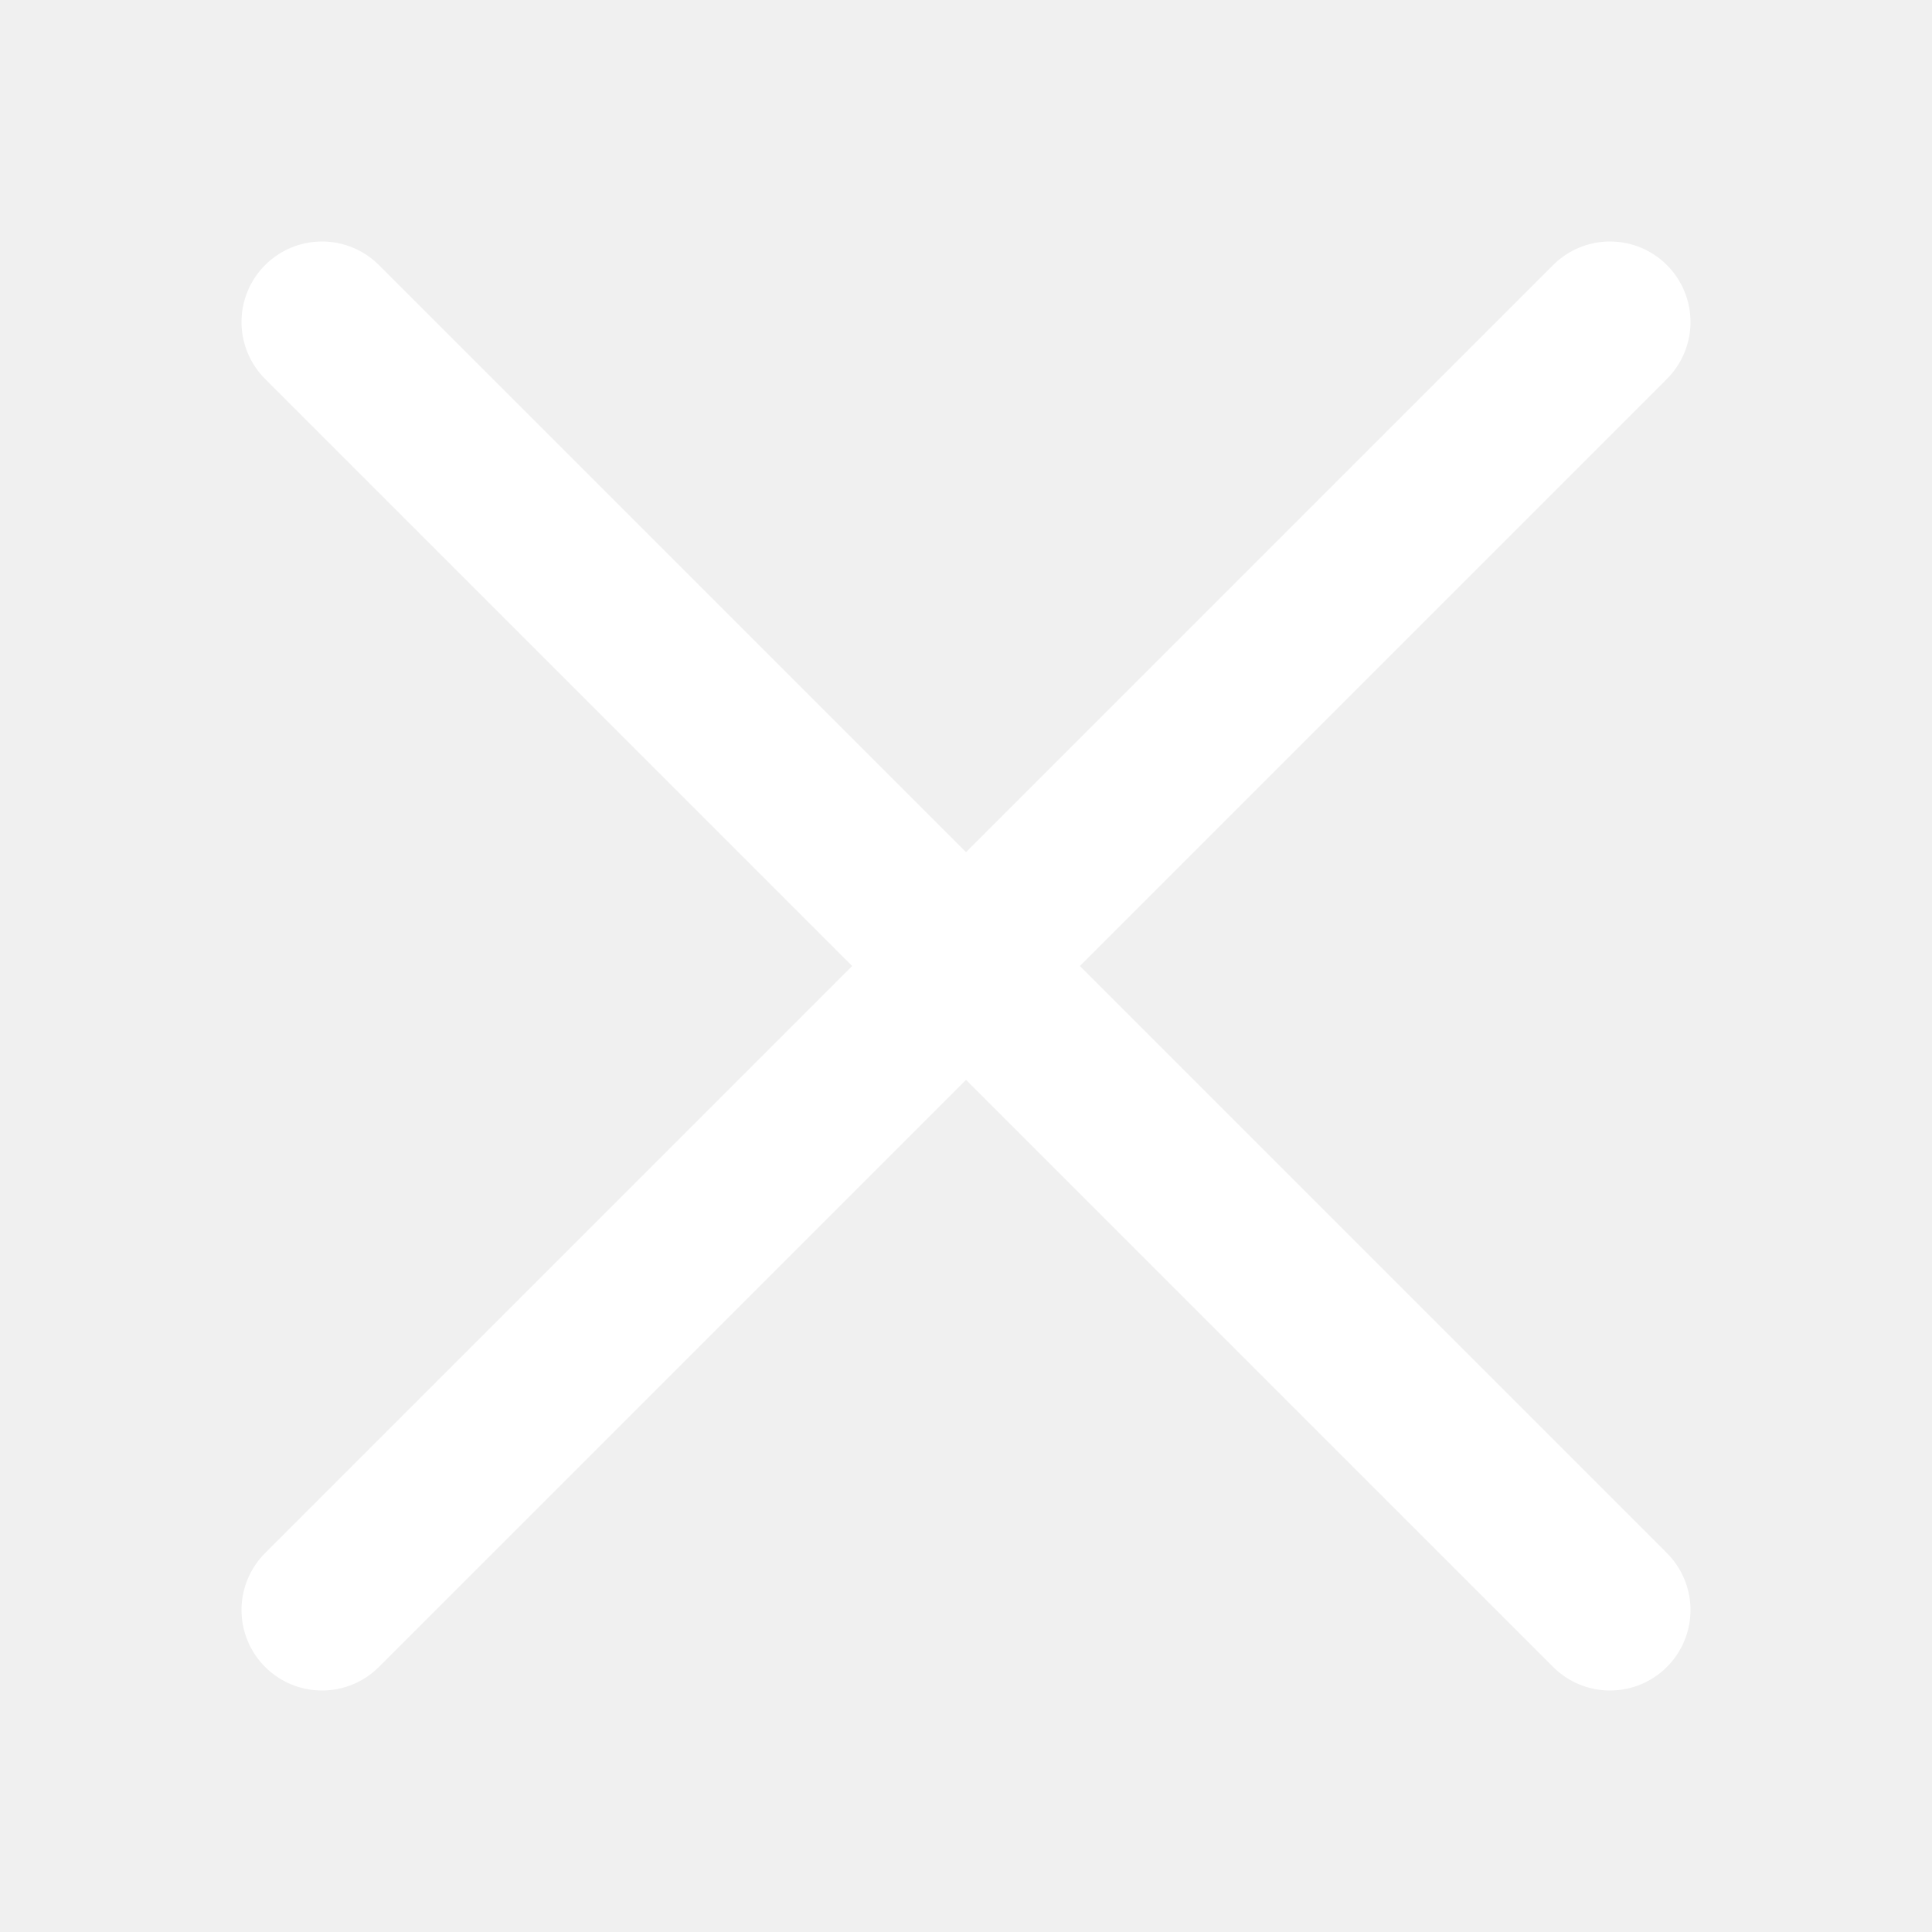
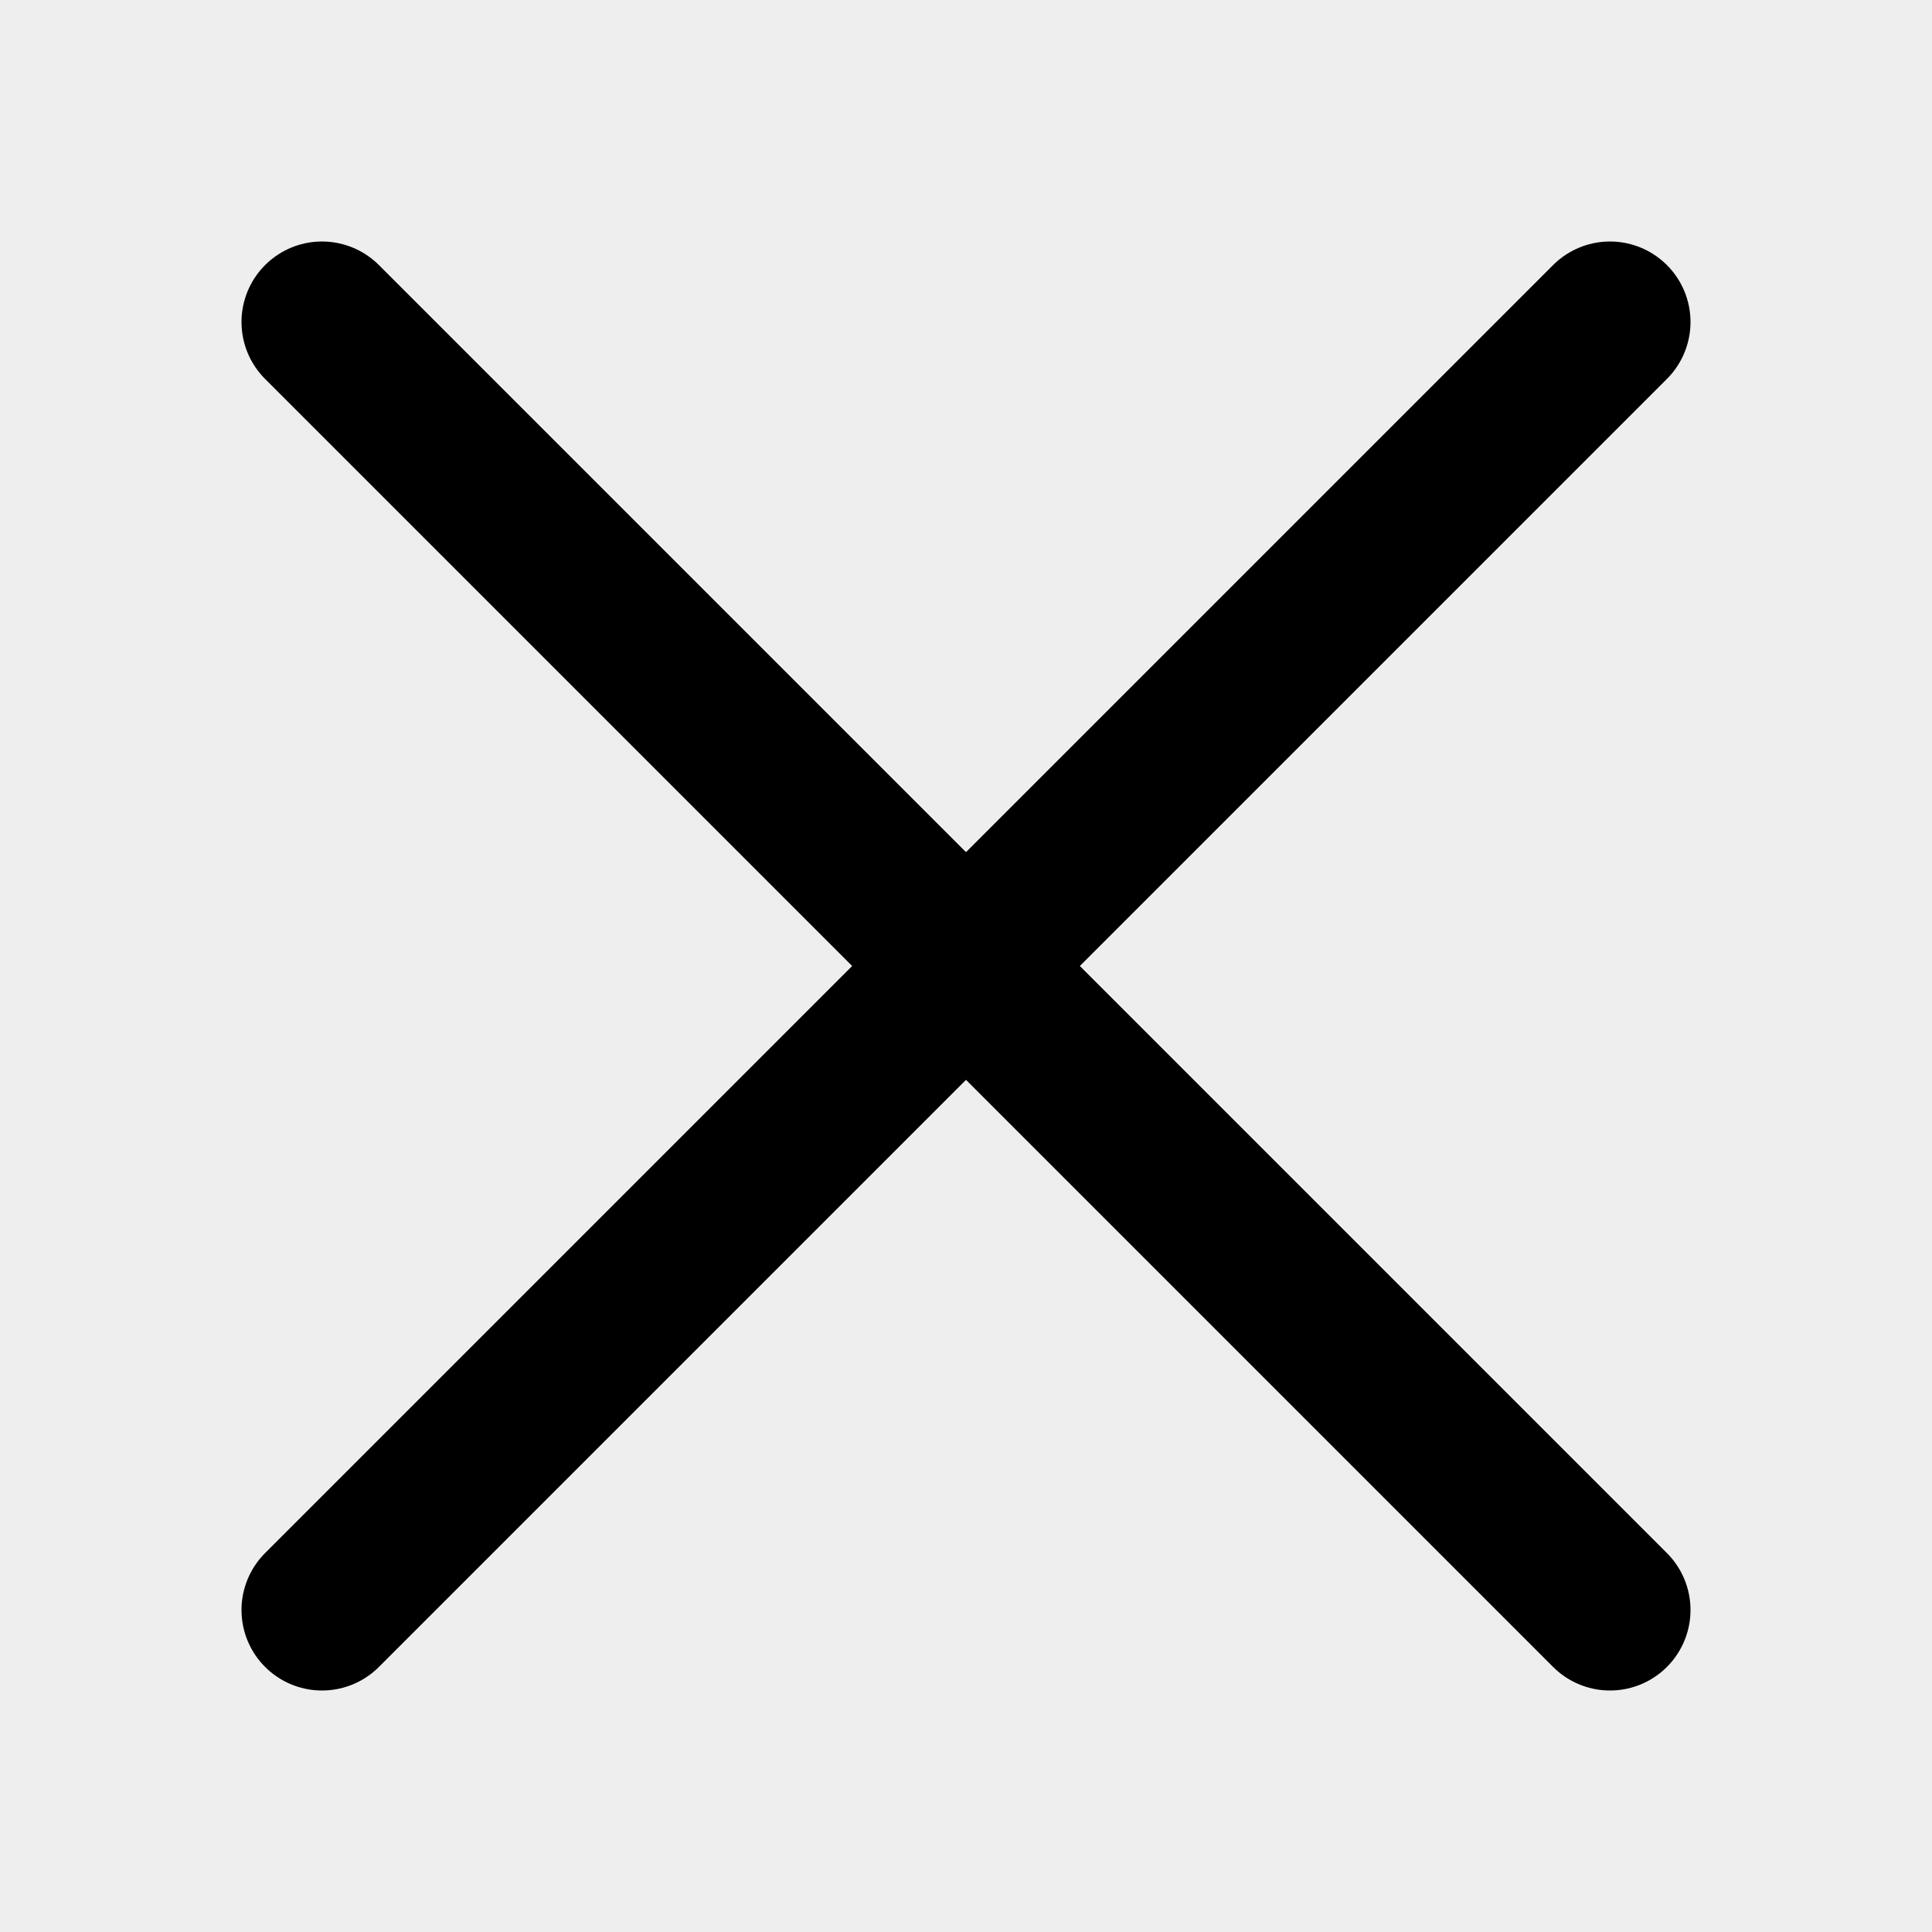
- <svg xmlns="http://www.w3.org/2000/svg" width="48px" height="48px" viewBox="0 0 48 48" fill="#FFF">
-   <rect width="48" height="48" fill="#FFF" fill-opacity="0.01" />
-   <path d="M8 8L40 40" stroke="#FFF" stroke-width="4" stroke-linecap="round" stroke-linejoin="round" />
-   <path d="M8 40L40 8" stroke="#FFF" stroke-width="4" stroke-linecap="round" stroke-linejoin="round" />
+ <svg xmlns="http://www.w3.org/2000/svg" width="48px" height="48px" viewBox="0 0 48 48" fill="#000">
+   <rect width="48" height="48" fill="#000" fill-opacity="0.01" />
+   <path d="M8 8L40 40" stroke="#000" stroke-width="4" stroke-linecap="round" stroke-linejoin="round" />
+   <path d="M8 40L40 8" stroke="#000" stroke-width="4" stroke-linecap="round" stroke-linejoin="round" />
</svg>
